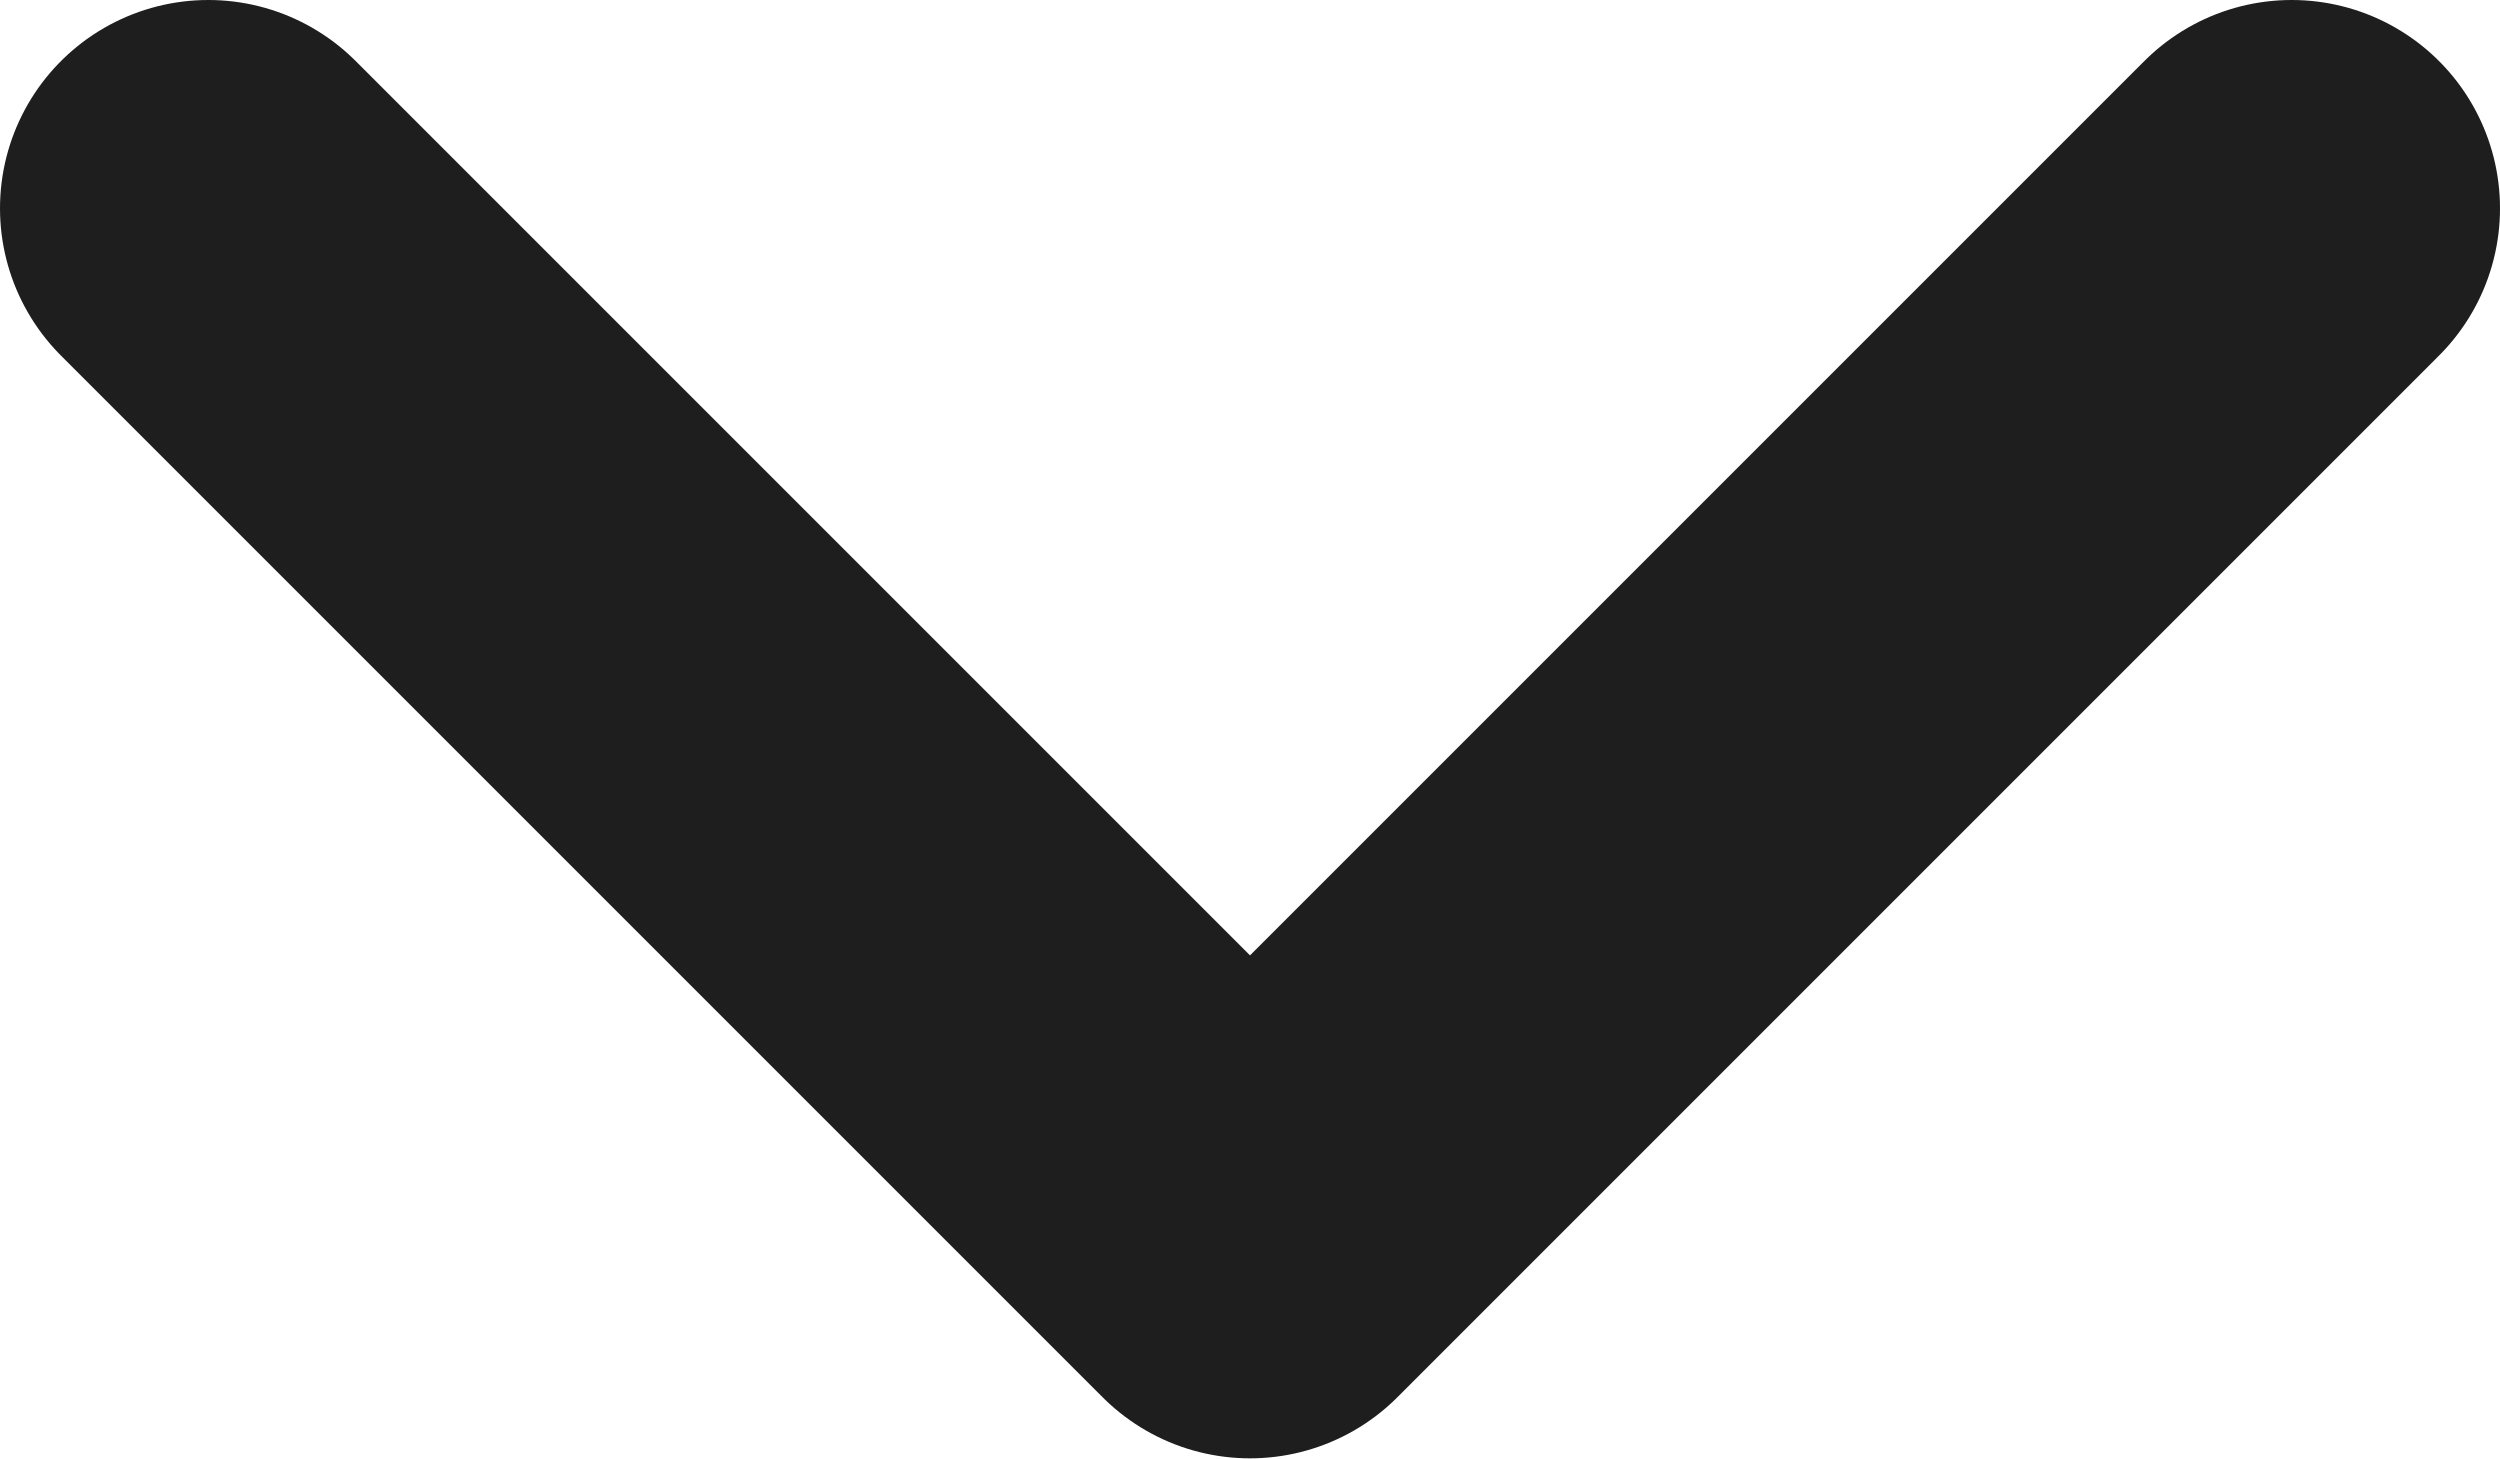
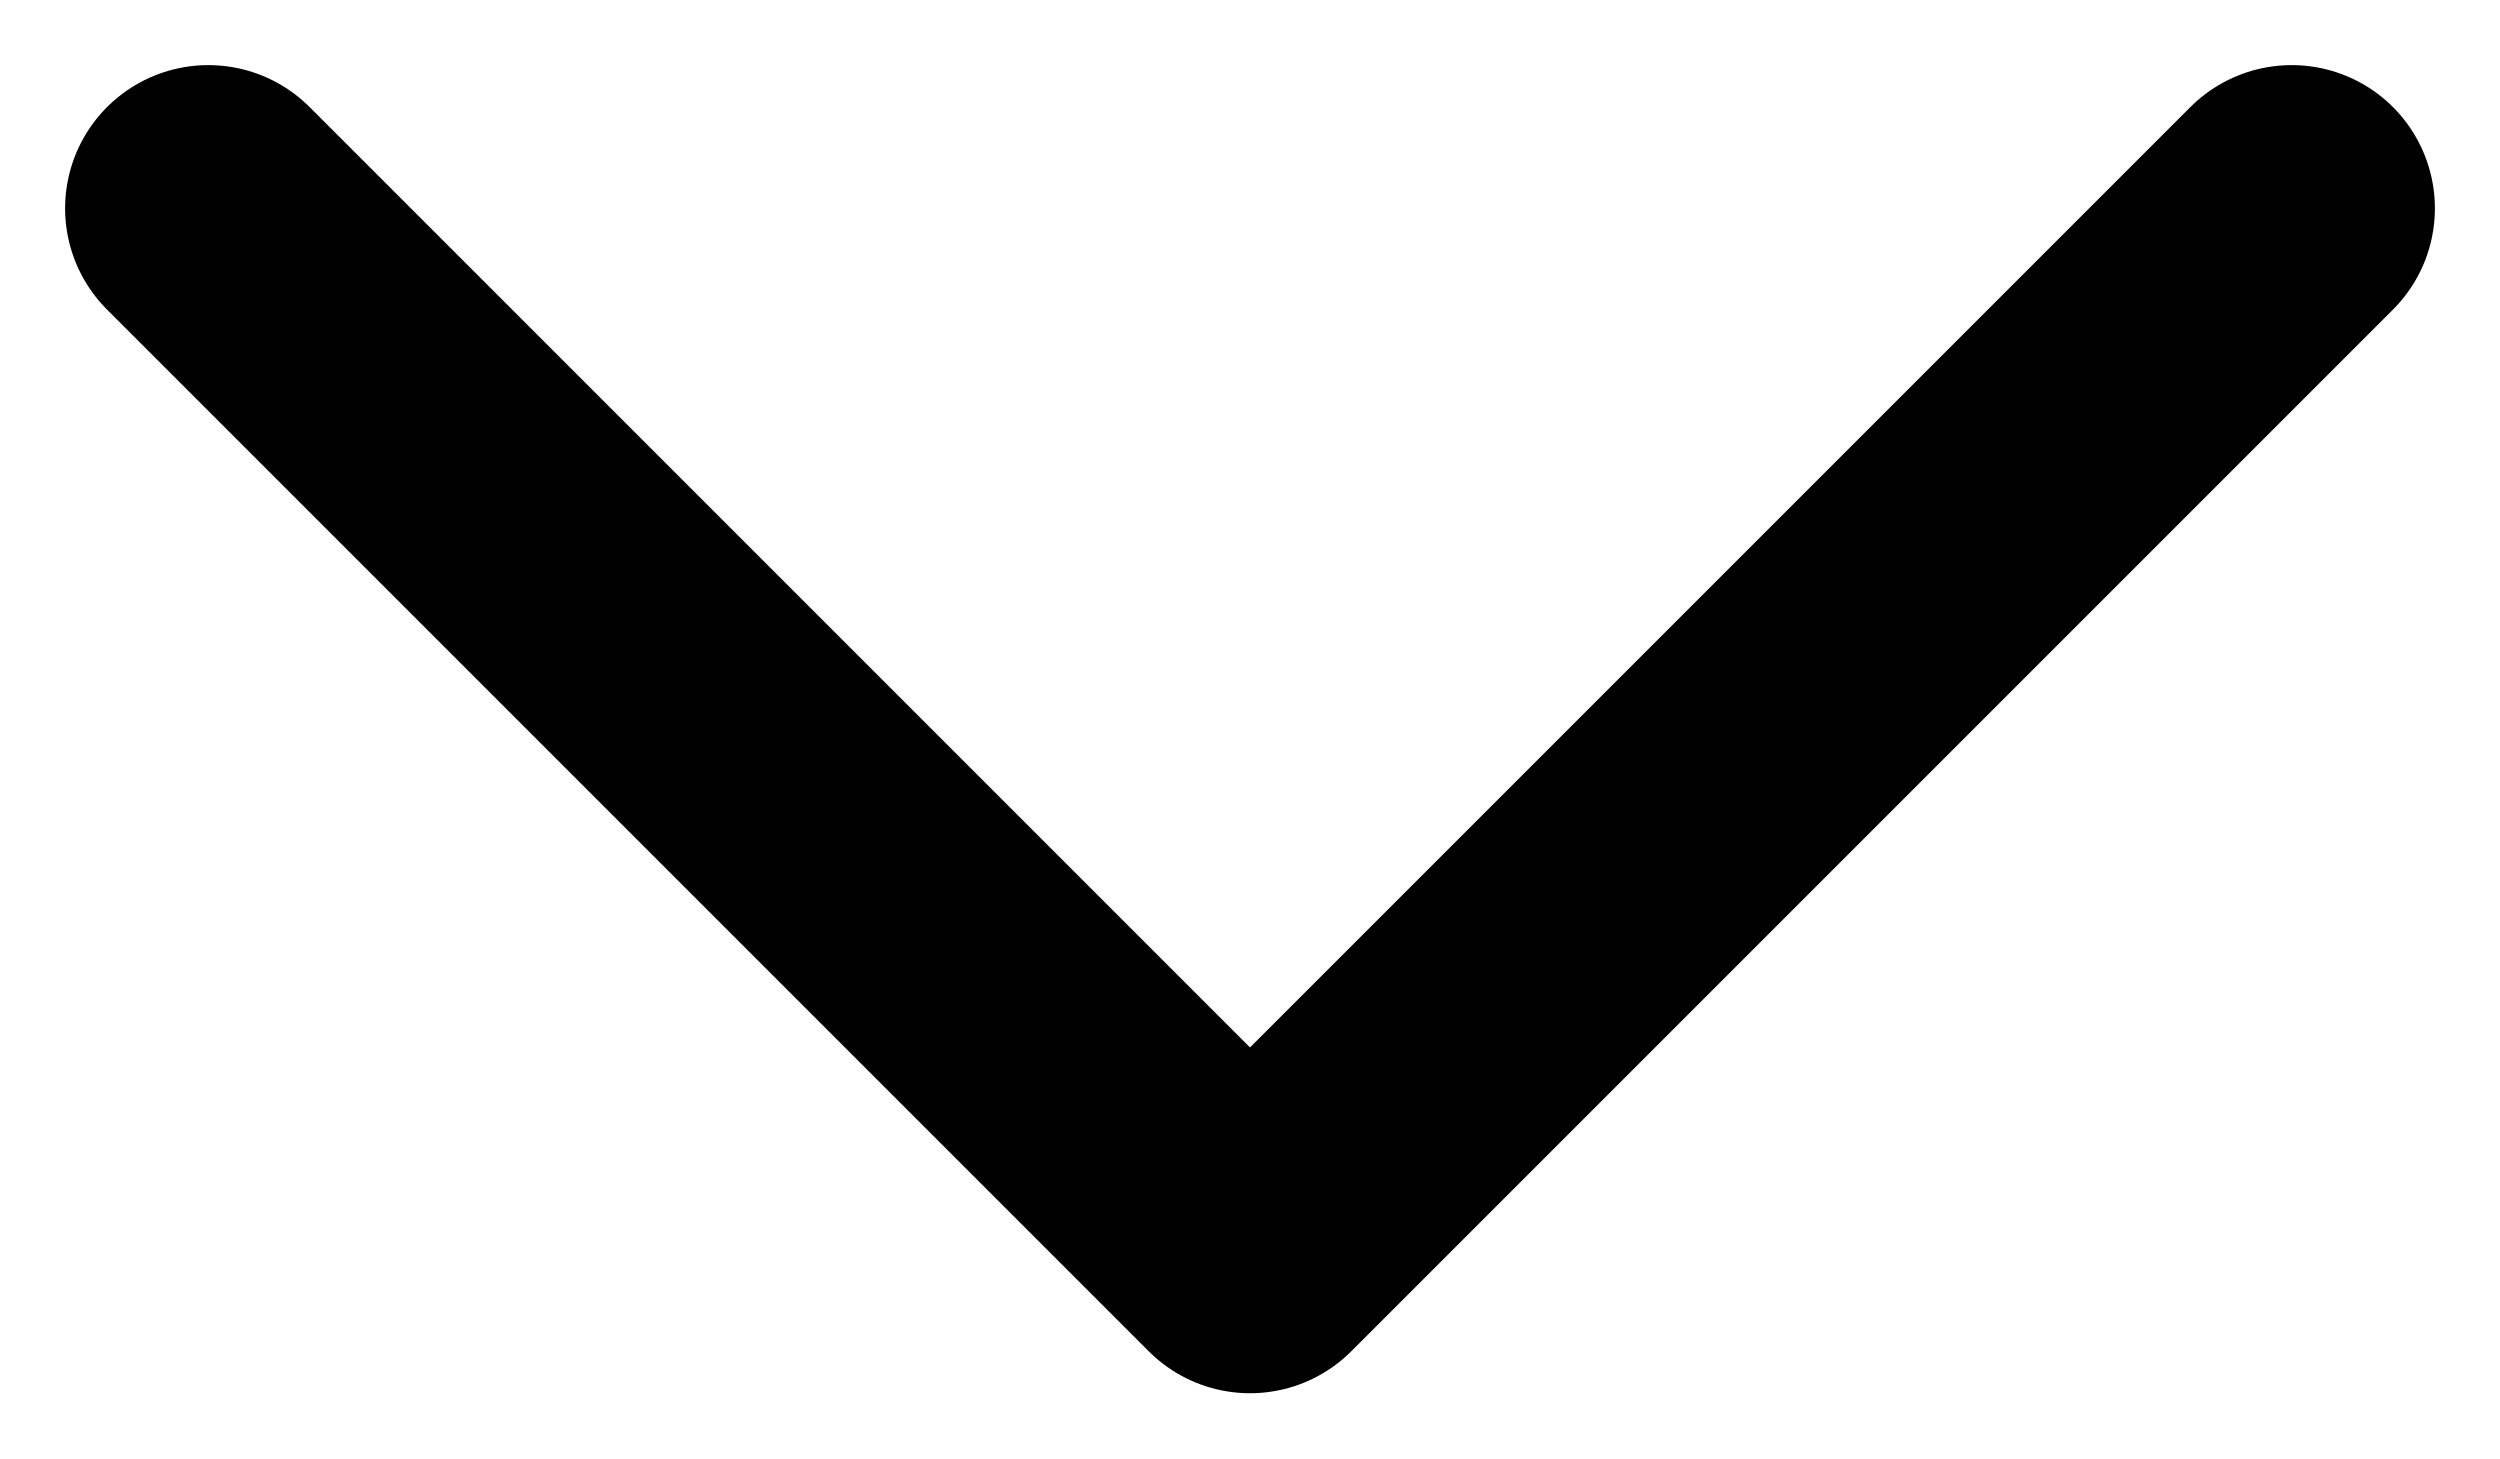
<svg xmlns="http://www.w3.org/2000/svg" overflow="visible" viewBox="0 0 9.6 5.6" fill="none">
-   <path id="Icon" d="M0.8 0.8L4.8 4.8L8.8 0.8" stroke="#1E1E1E" stroke-width="1.6" stroke-linecap="round" stroke-linejoin="round" />
+   <path id="Icon" d="M0.8 0.8L4.8 4.8L8.8 0.8" stroke="currentColor" stroke-width="1.1" stroke-linecap="round" stroke-linejoin="round" />
</svg>
